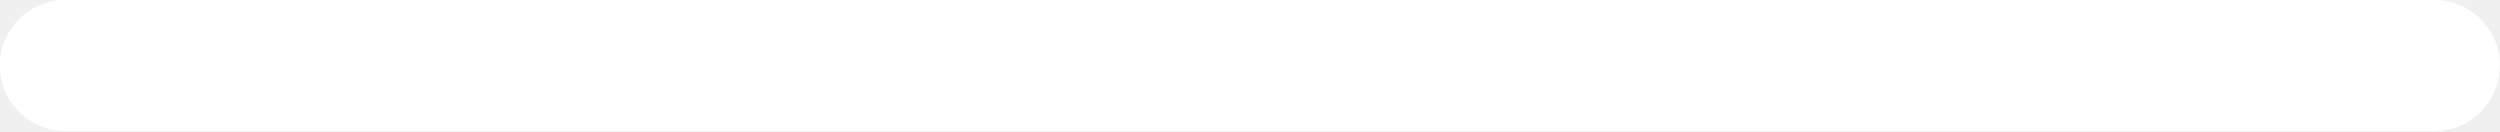
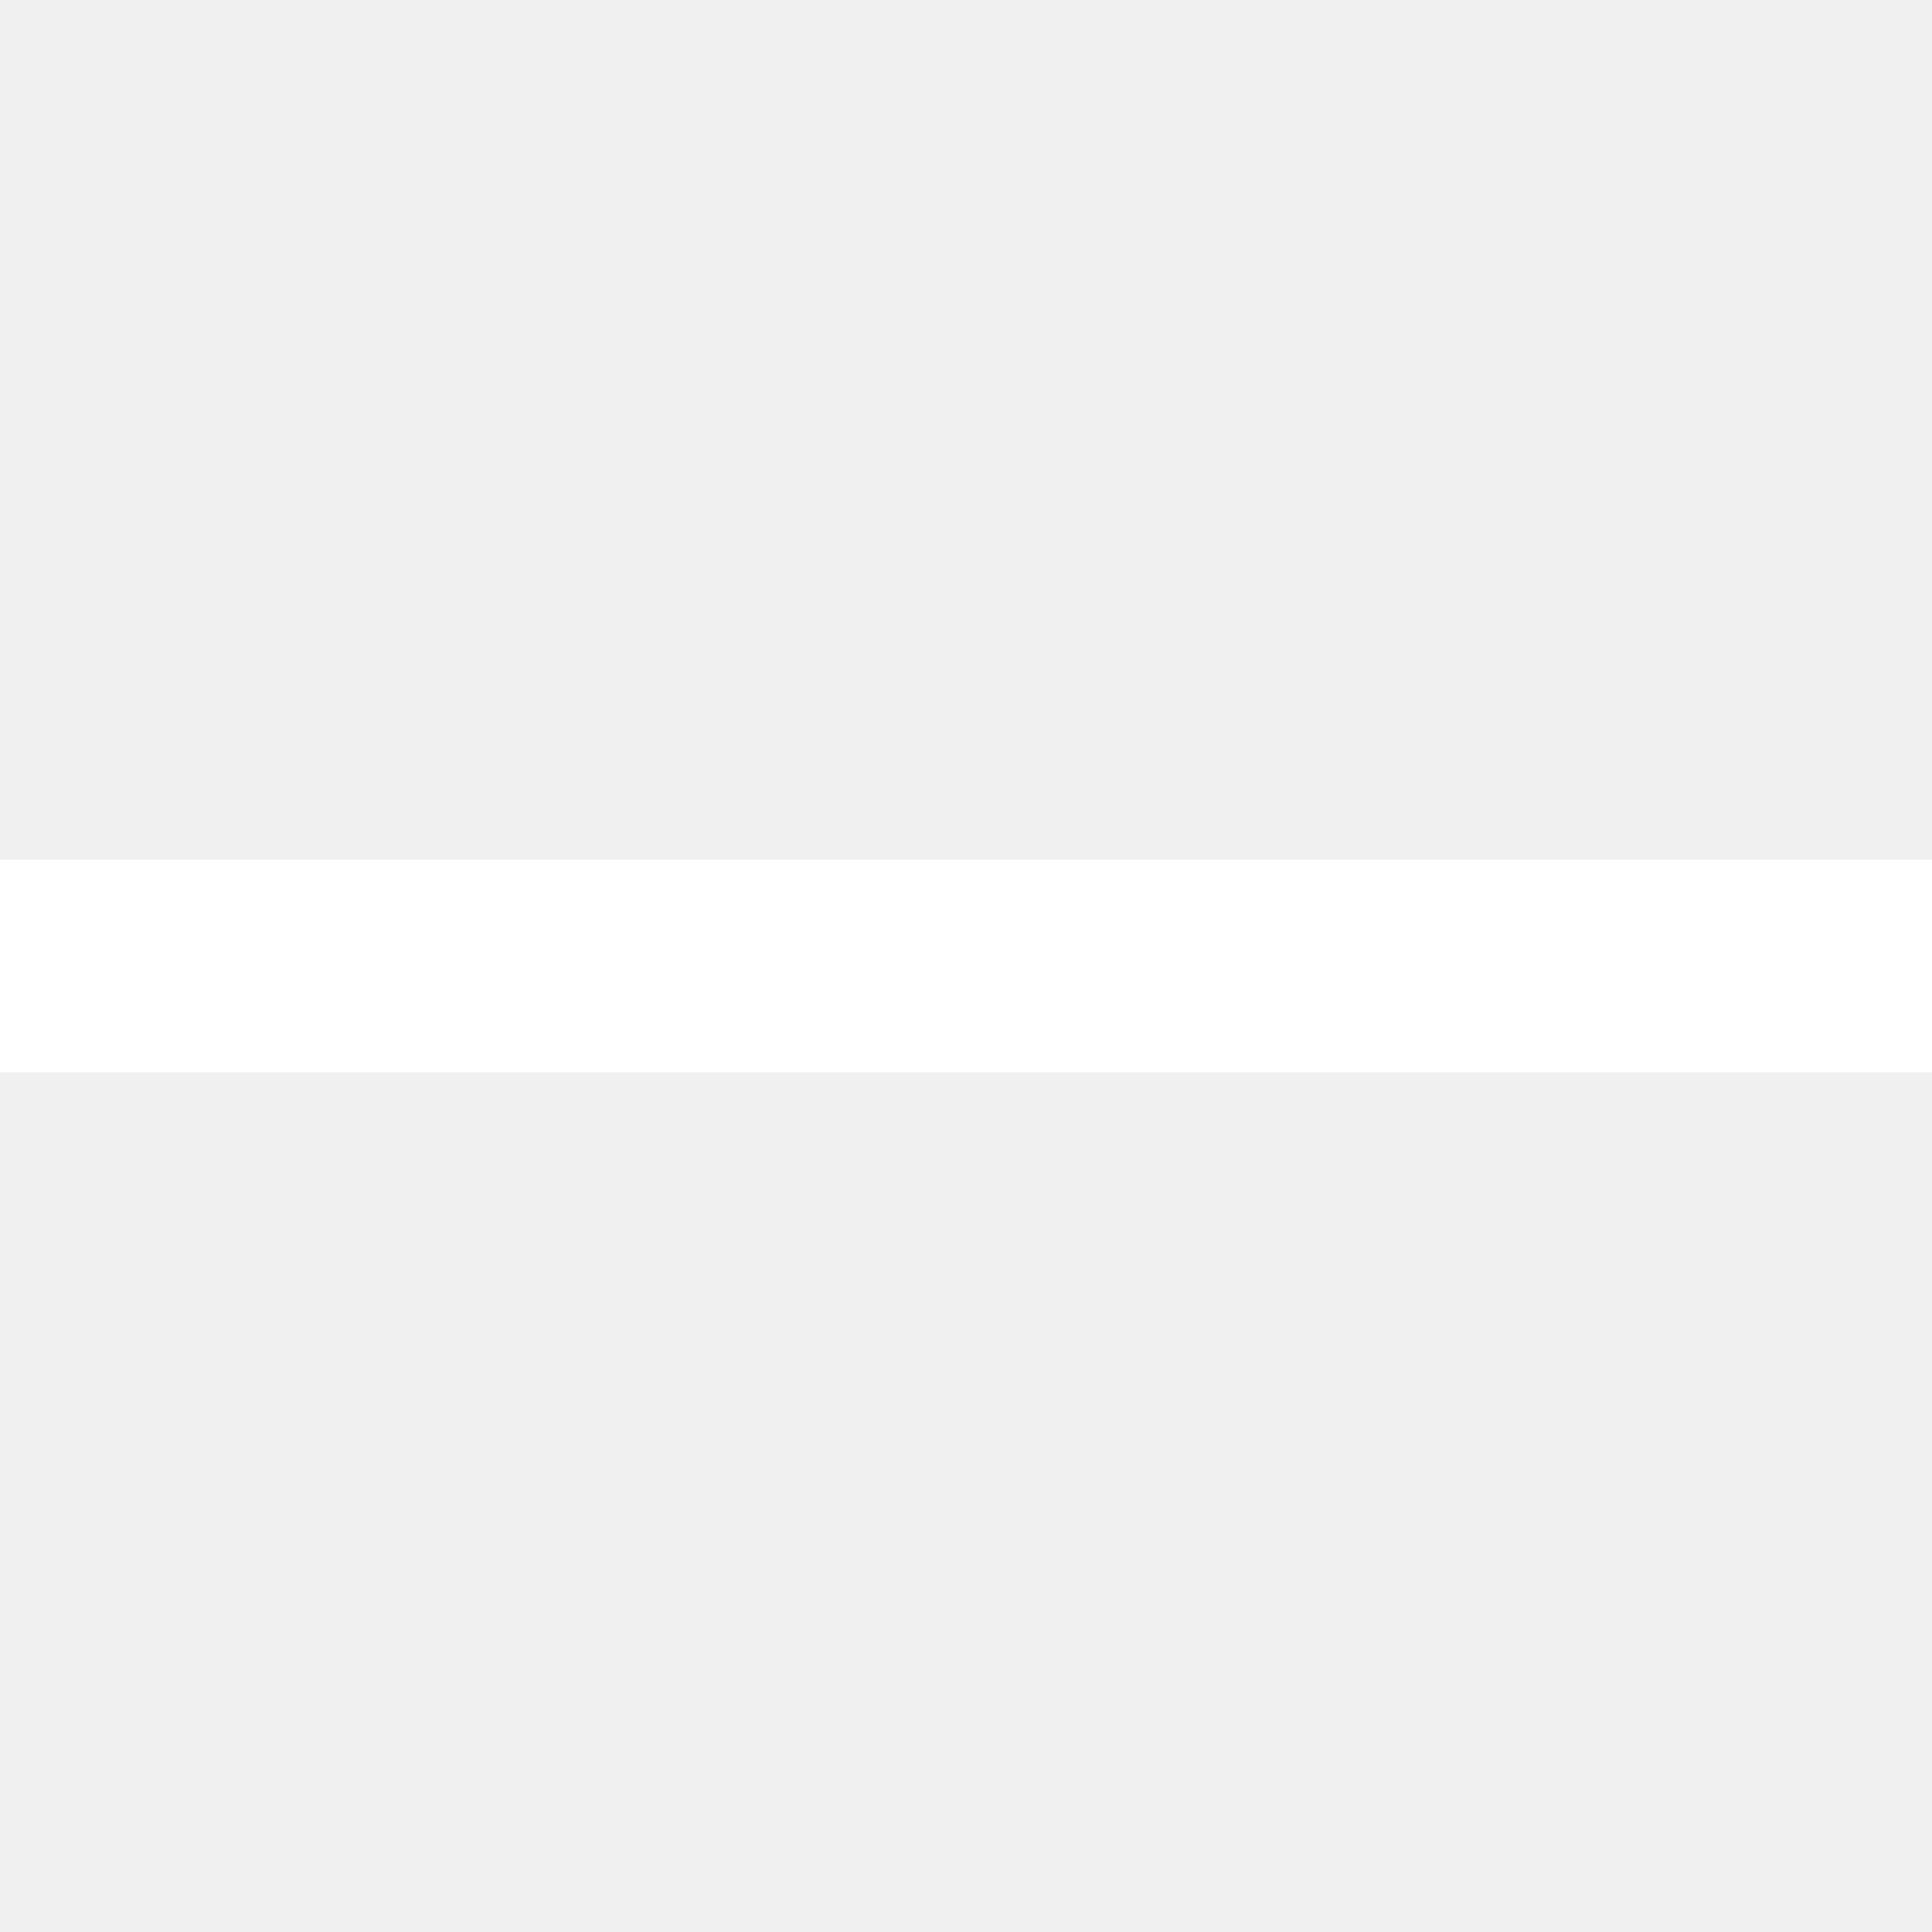
- <svg xmlns="http://www.w3.org/2000/svg" width="9.646" height=".507" version="1.1" viewBox="0 0 2.552 .134">
-   <g transform="translate(-1.7052 -1.1062)">
-     <path d="m1.772 1.173h2.418" stroke="#fff" stroke-linecap="round" stroke-width=".134px" />
+ <svg xmlns="http://www.w3.org/2000/svg" width="10" height="10" version="1.1" viewBox="0 0 10 10">
+   <g transform="translate(0 0)">
+     <path d="m0 5h10" stroke="#fff" stroke-linecap="round" stroke-width="1.1px" />
  </g>
</svg>
